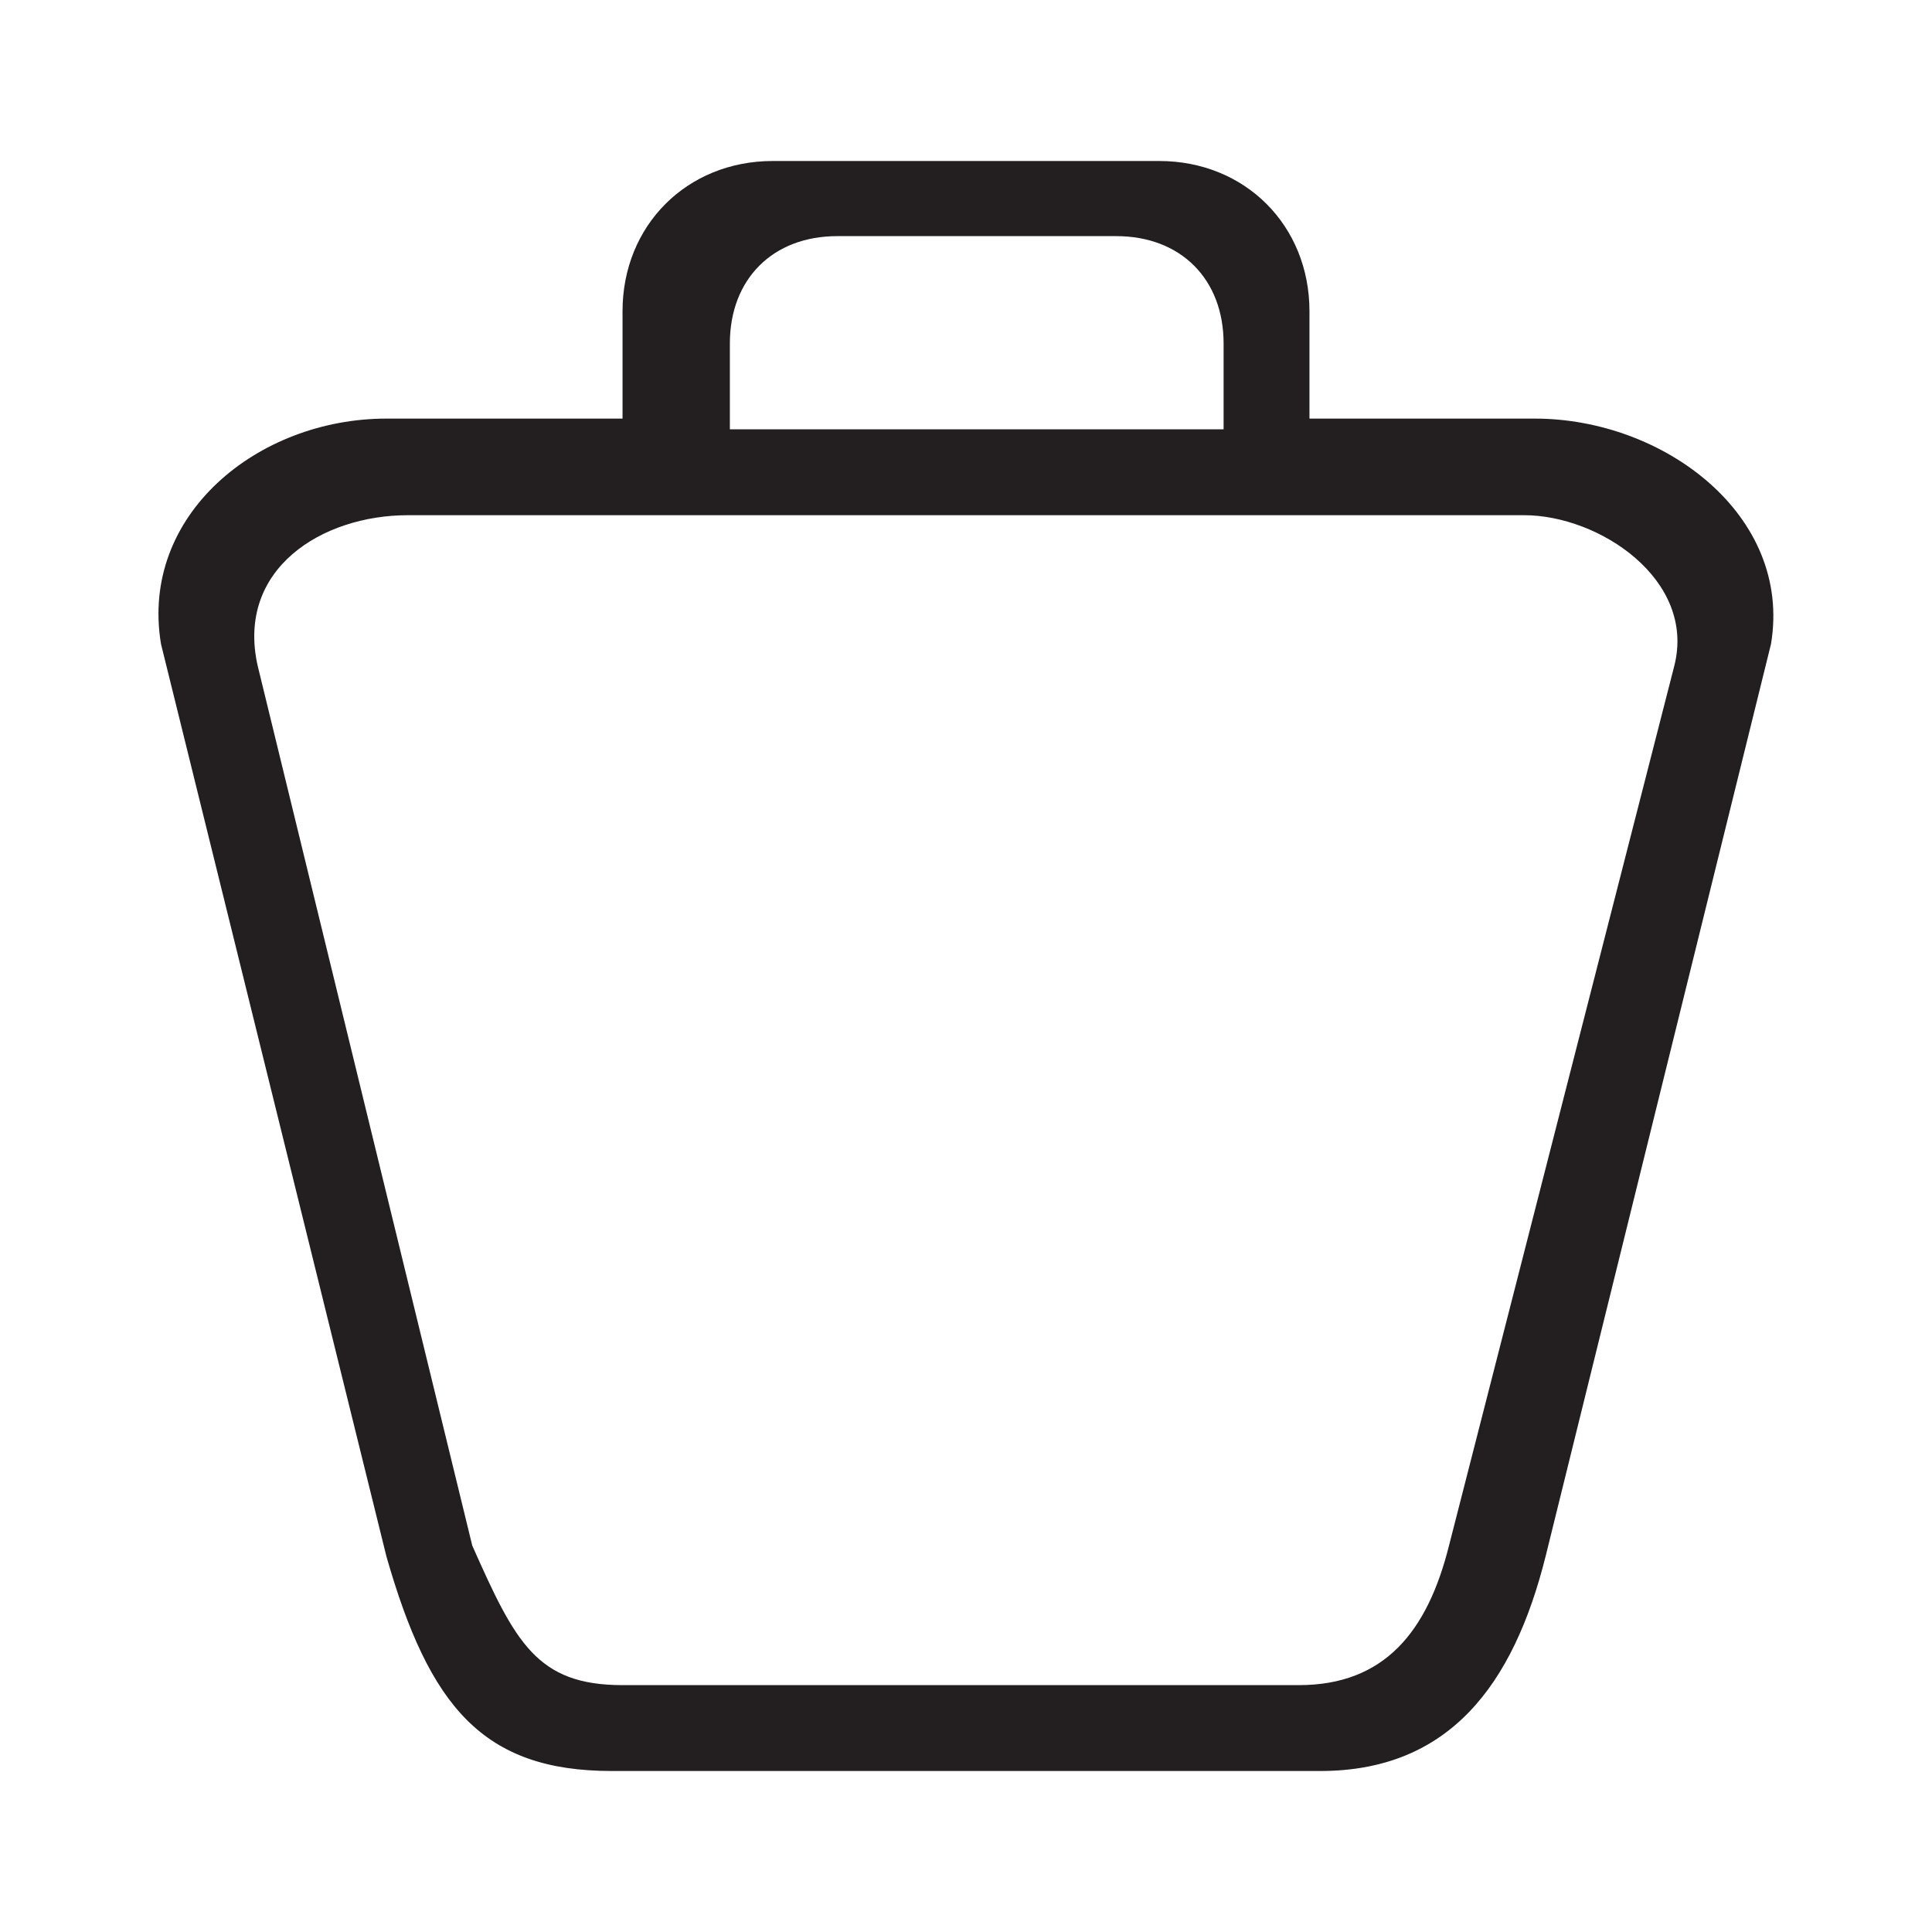
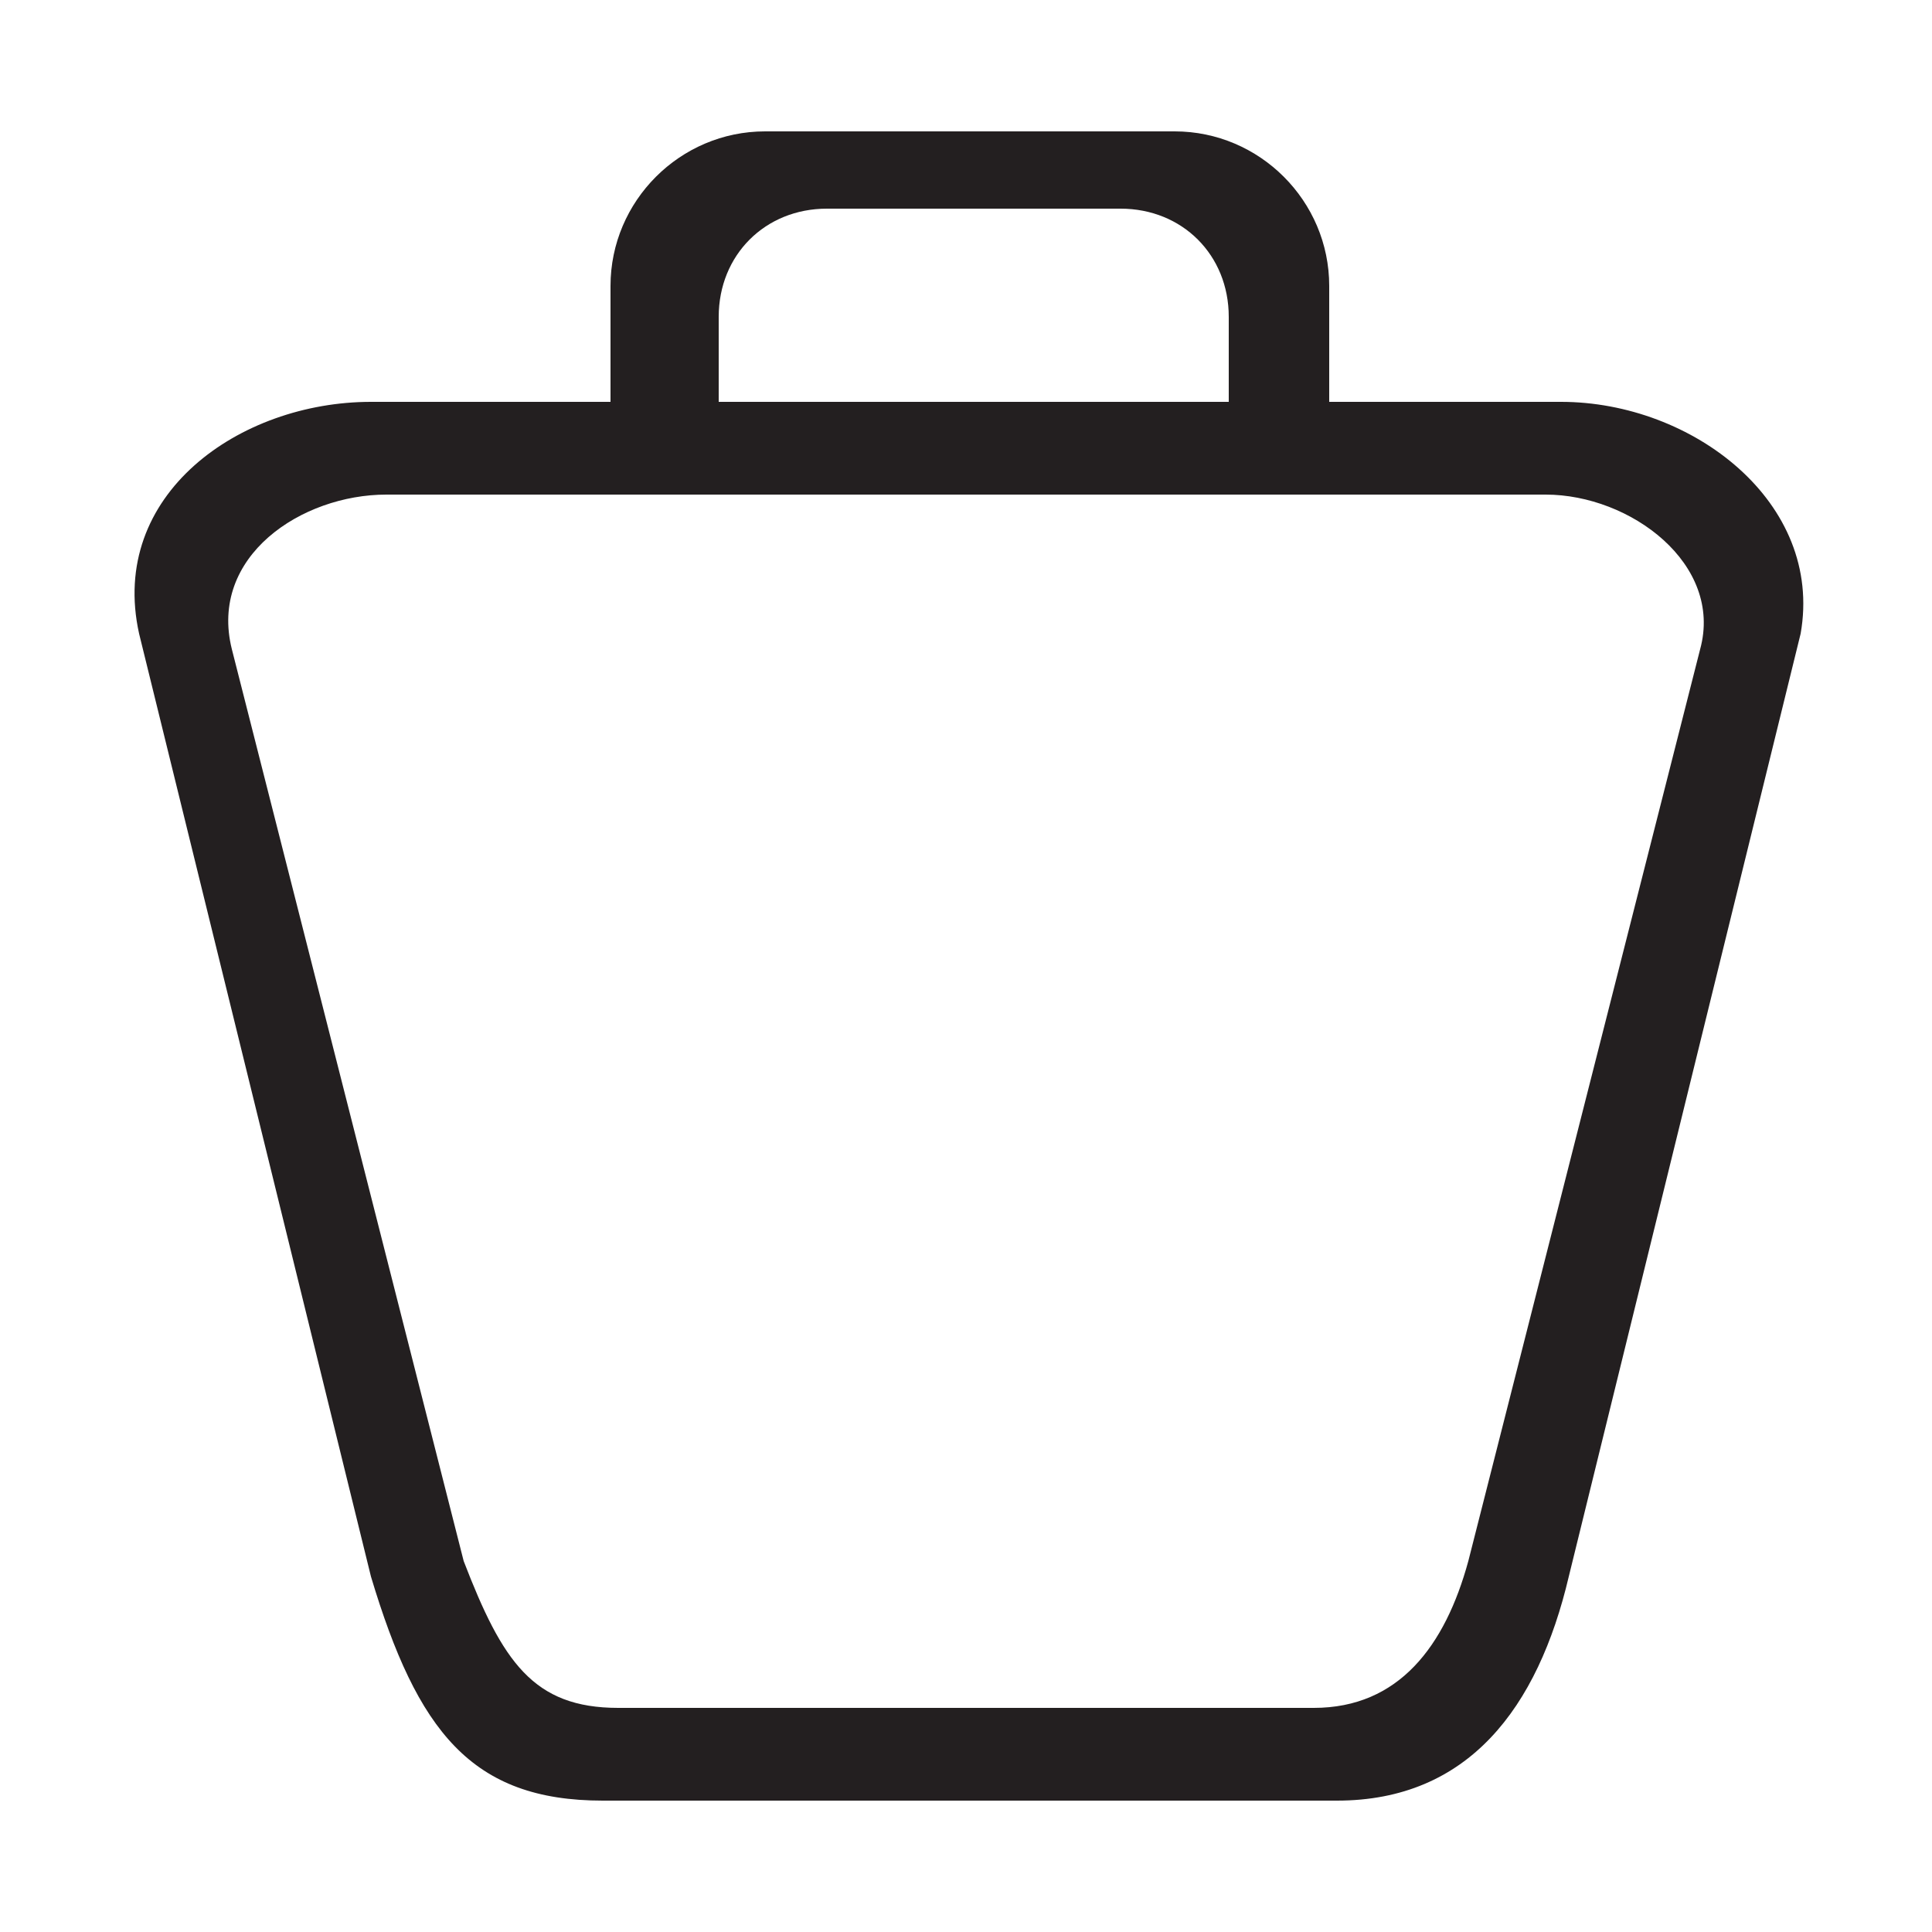
- <svg xmlns="http://www.w3.org/2000/svg" version="1.1" id="Layer_1" x="0px" y="0px" viewBox="0 0 18 18" style="enable-background:new 0 0 18 18;" xml:space="preserve">
-   <style type="text/css">
- 	.st0{fill:none;}
- 	.st1{fill:#231F20;}
- </style>
-   <path class="st0" d="M0,0h18v18H0V0z" />
-   <path class="st1" d="M14.3,3.9h-2.1v-1c0-0.8-0.6-1.4-1.4-1.4H7.2c-0.8,0-1.4,0.6-1.4,1.4v1H3.6C2.4,3.9,1.3,4.8,1.5,6l2.1,8.5  c0.4,1.4,0.9,2,2.1,2h6.6c1.2,0,1.8-0.8,2.1-2L16.5,6C16.7,4.8,15.5,3.9,14.3,3.9z M6.8,3.2c0-0.6,0.4-1,1-1h2.6c0.6,0,1,0.4,1,1  v0.8H6.8V3.2z M15.6,6.2l-2.1,8.2c-0.2,0.8-0.6,1.3-1.4,1.3H5.8c-0.8,0-1-0.4-1.4-1.3L2.4,6.2C2.2,5.3,3,4.8,3.8,4.8h10.4  C14.9,4.8,15.8,5.4,15.6,6.2z" />
+ <svg xmlns="http://www.w3.org/2000/svg" id="Layer_1" viewBox="0 0 25 25">
+   <style>.st0{fill:#5A5A5A;} .st1{fill-rule:evenodd;clip-rule:evenodd;fill:#5A5A5A;} .st2{fill-rule:evenodd;clip-rule:evenodd;} .st3{fill:none;stroke:#5A5A5A;stroke-width:1.3;stroke-miterlimit:10;} .st4{fill:none;stroke:#000000;stroke-width:1.2;stroke-miterlimit:10;} .st5{fill:none;stroke:#000000;stroke-width:1.3;stroke-miterlimit:10;} .st6{fill-rule:evenodd;clip-rule:evenodd;fill:#231F20;} .st7{fill:#231F20;} .st8{fill:#010101;}</style>
+   <path class="st6" d="M20.2 5.2h-3V3.7c0-1.1-.9-2-2-2H9.9c-1.1 0-2 .9-2 2v1.5H4.8c-1.7 0-3.4 1.2-3 3l3 12.2c.6 2 1.3 2.9 3 2.9h9.5c1.7 0 2.6-1.2 3-2.9l3-12.2c.3-1.7-1.4-3-3.1-3zM9.3 4.1c0-.8.6-1.4 1.4-1.4h3.8c.8 0 1.4.6 1.4 1.4v1.1H9.3V4.1zM22 8.4l-3 11.8c-.3 1.1-.9 1.9-2 1.9H8c-1.1 0-1.5-.6-2-1.9L3 8.4c-.3-1.2.9-2 2-2h15c1.1 0 2.3.9 2 2z" />
</svg>
